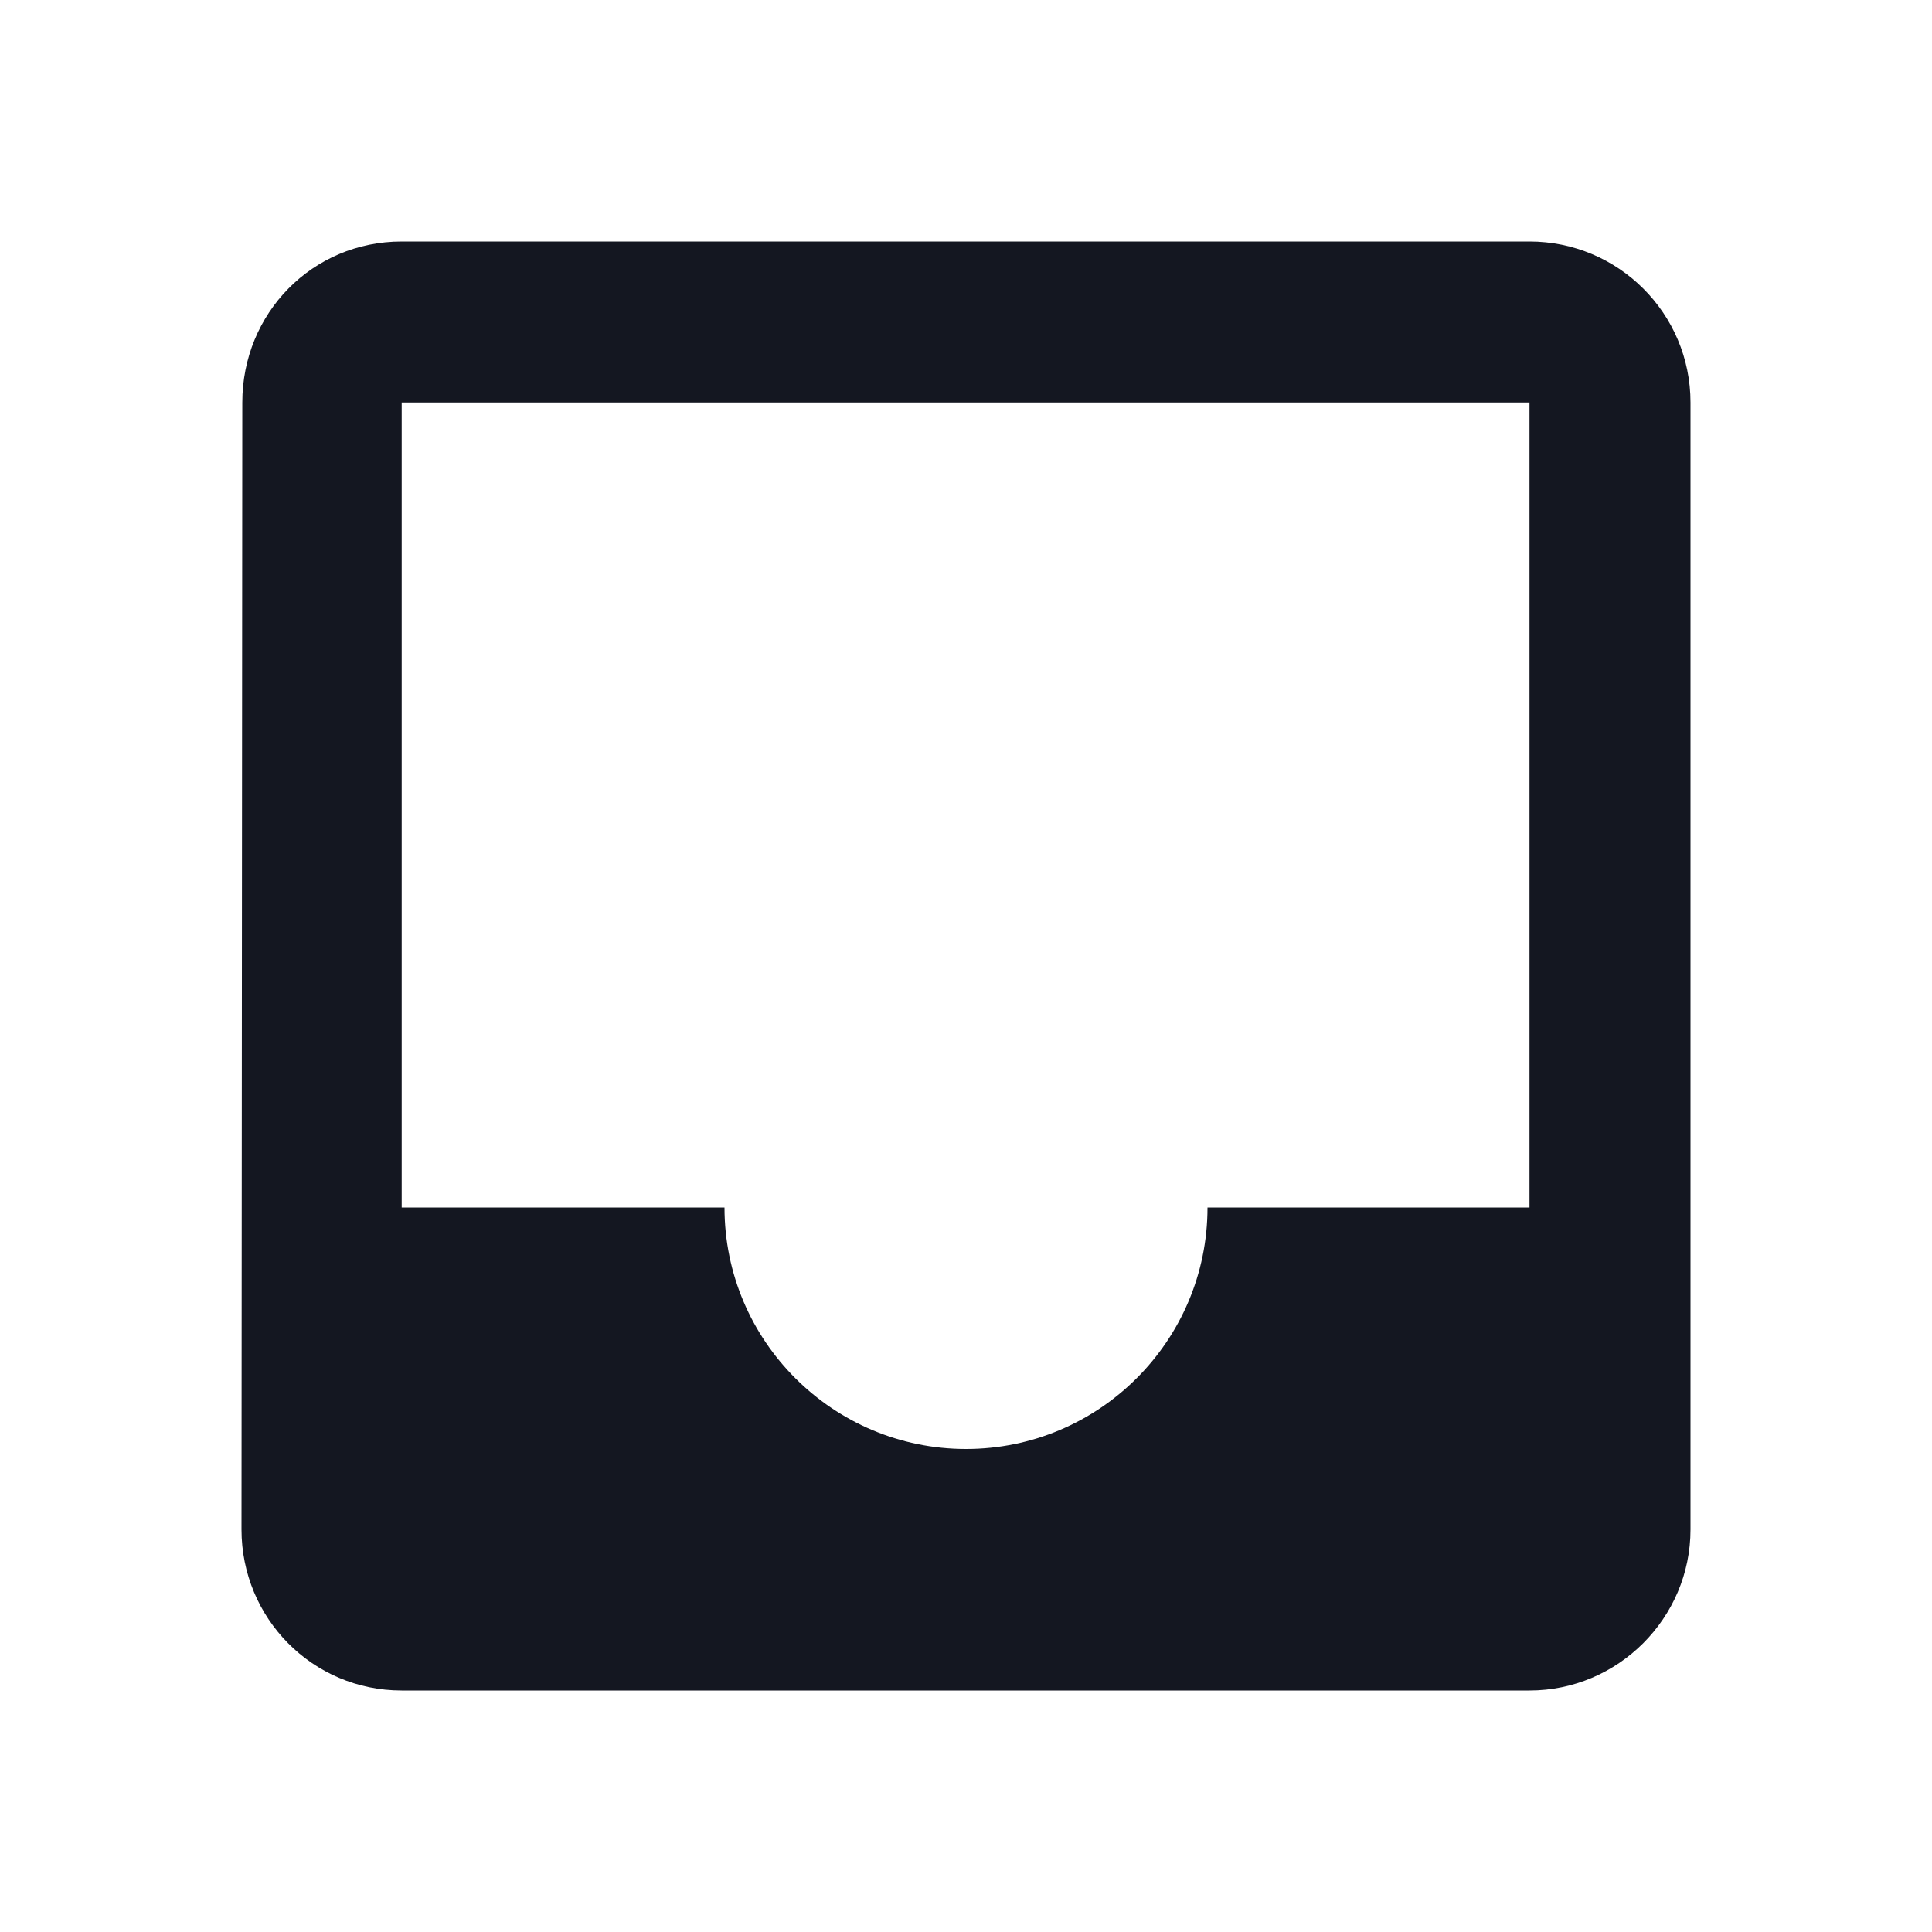
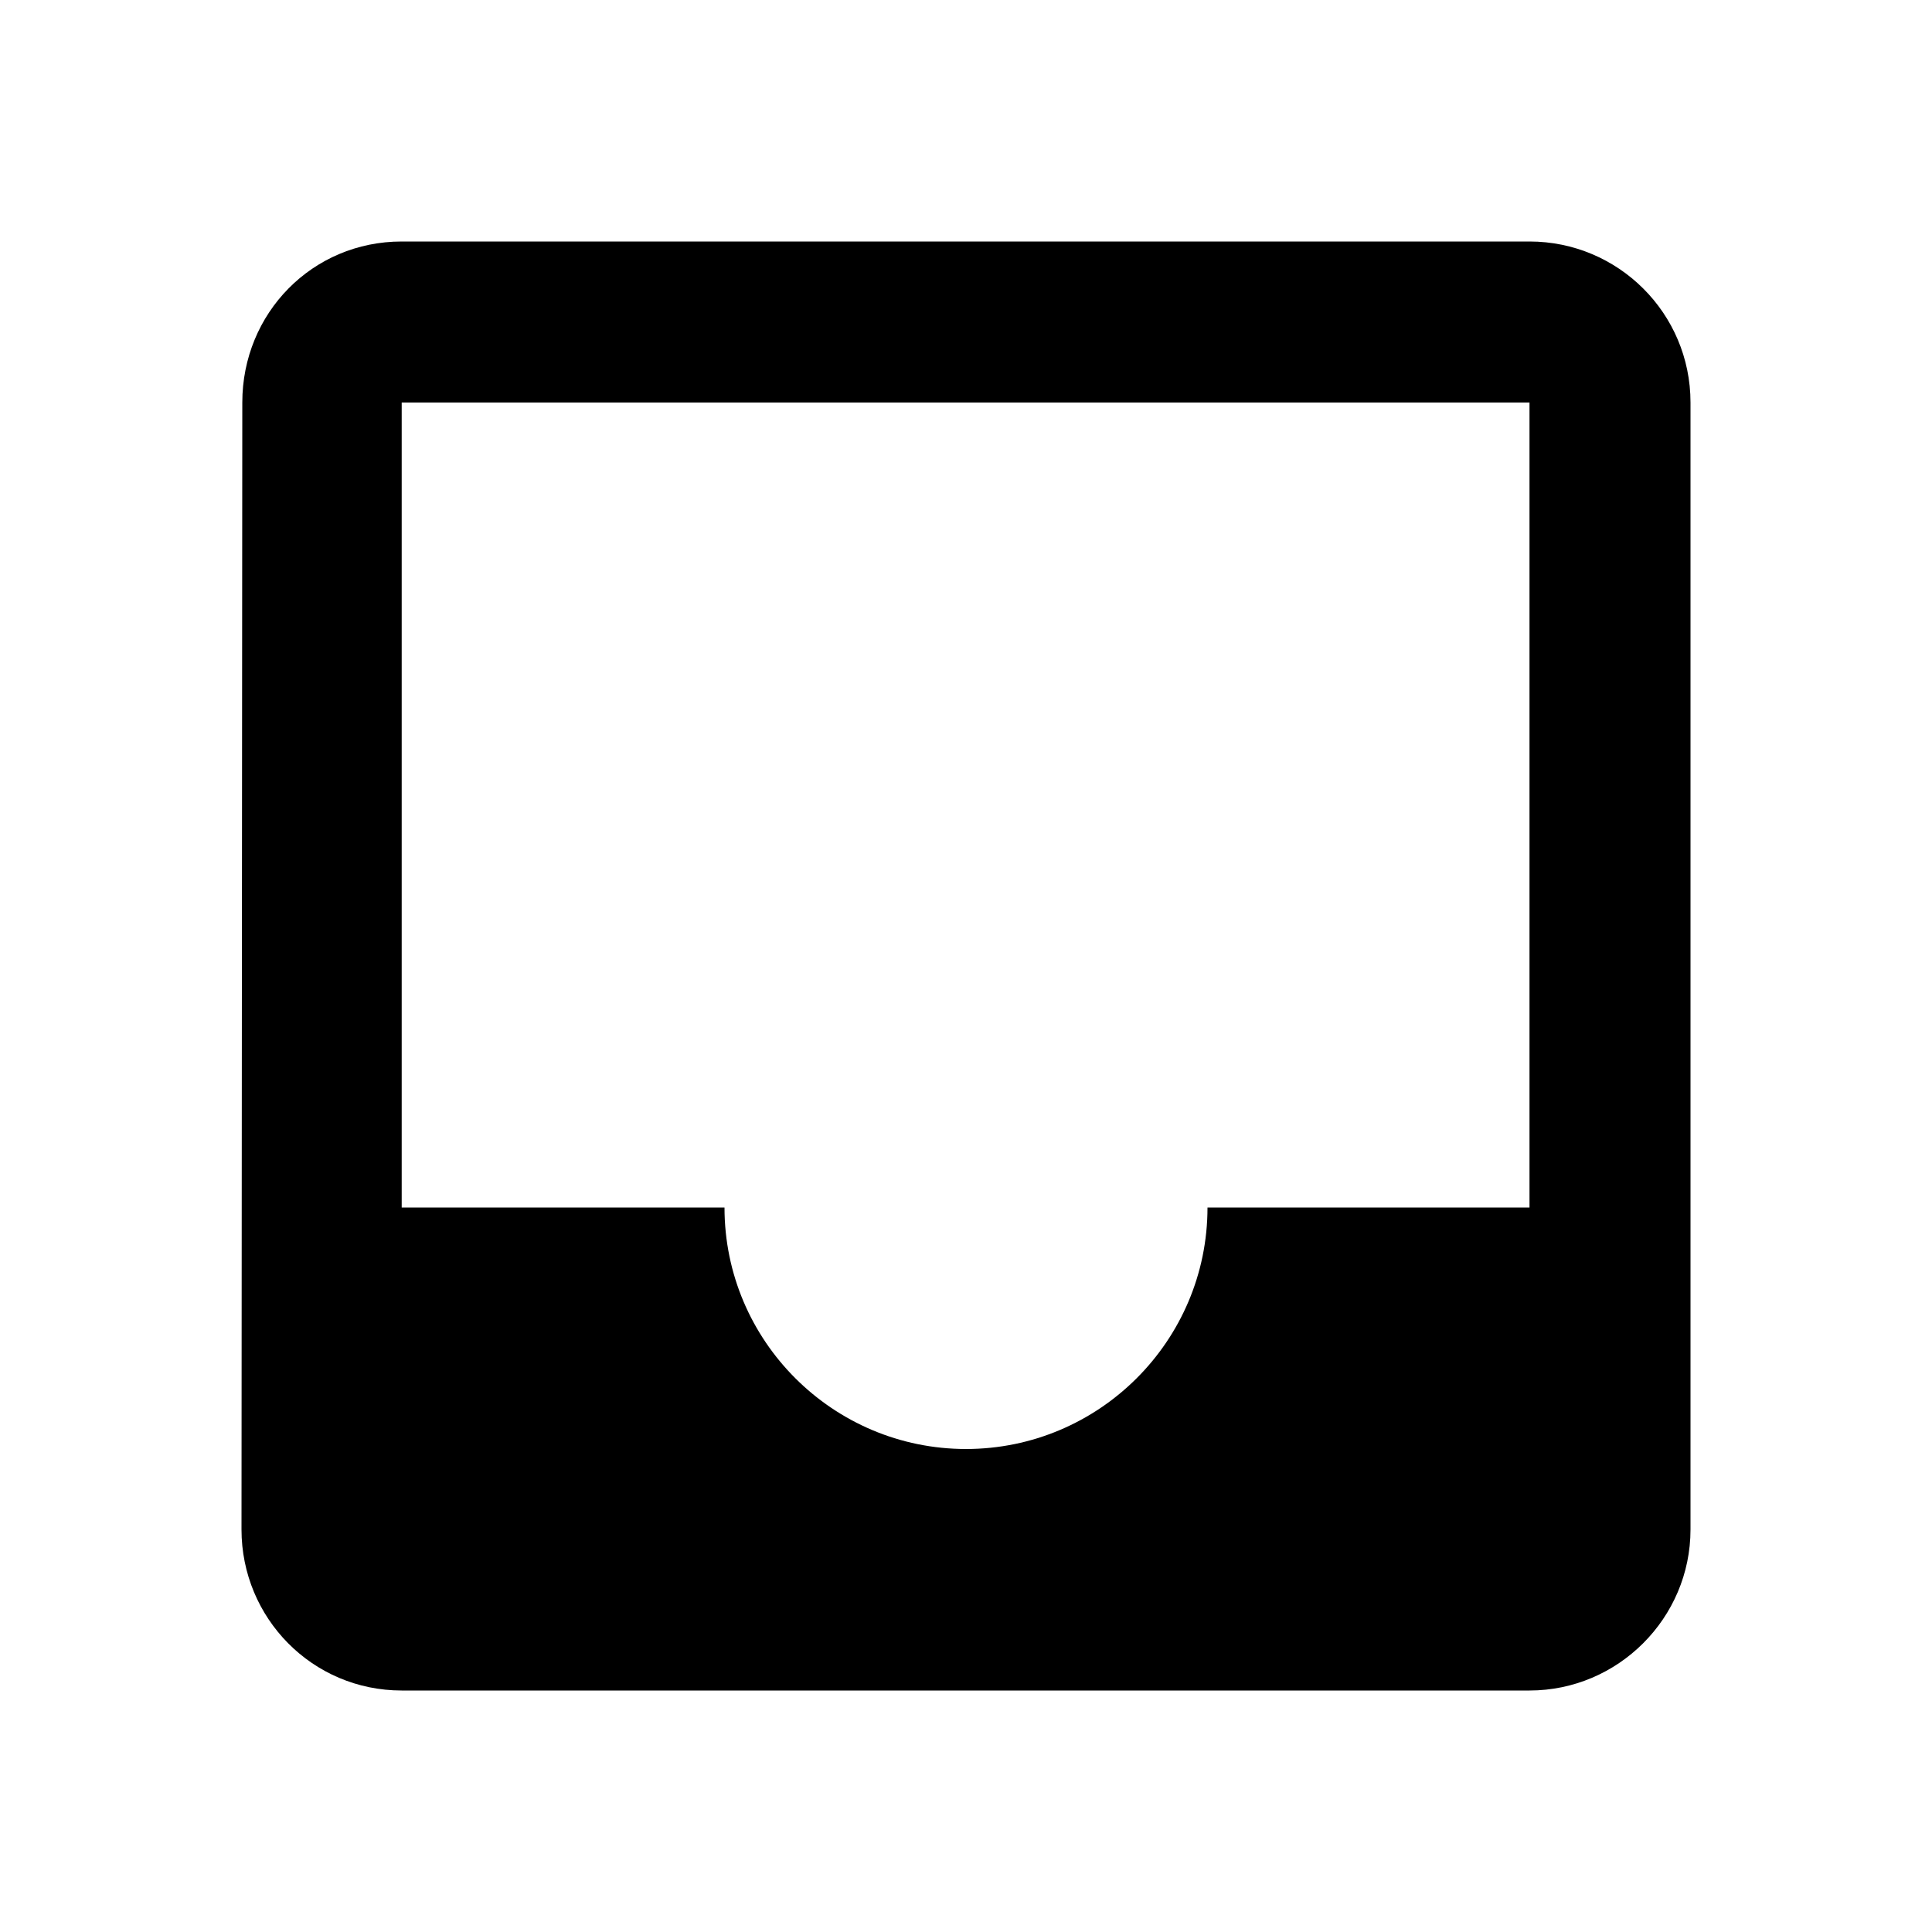
<svg xmlns="http://www.w3.org/2000/svg" width="24" height="24" viewBox="0 0 24 24" fill="none">
-   <path fill-rule="evenodd" clip-rule="evenodd" d="M4.99 3H19C20.1 3 21 3.89 21 5V19C21 20.1 20.1 21 19 21H4.99C3.88 21 3 20.1 3 19L3.01 5C3.01 3.89 3.88 3 4.99 3ZM15 15H19V5H4.99V15H9C9 16.66 10.35 18 12 18C13.65 18 15 16.66 15 15Z" fill="#141721" />
+   <path fill-rule="evenodd" clip-rule="evenodd" d="M4.99 3H19C20.1 3 21 3.89 21 5V19C21 20.1 20.1 21 19 21H4.99C3.88 21 3 20.1 3 19L3.01 5C3.01 3.89 3.88 3 4.99 3ZM15 15H19V5H4.99V15H9C9 16.66 10.35 18 12 18C13.65 18 15 16.66 15 15Z" fill="currentColor" />
</svg>
